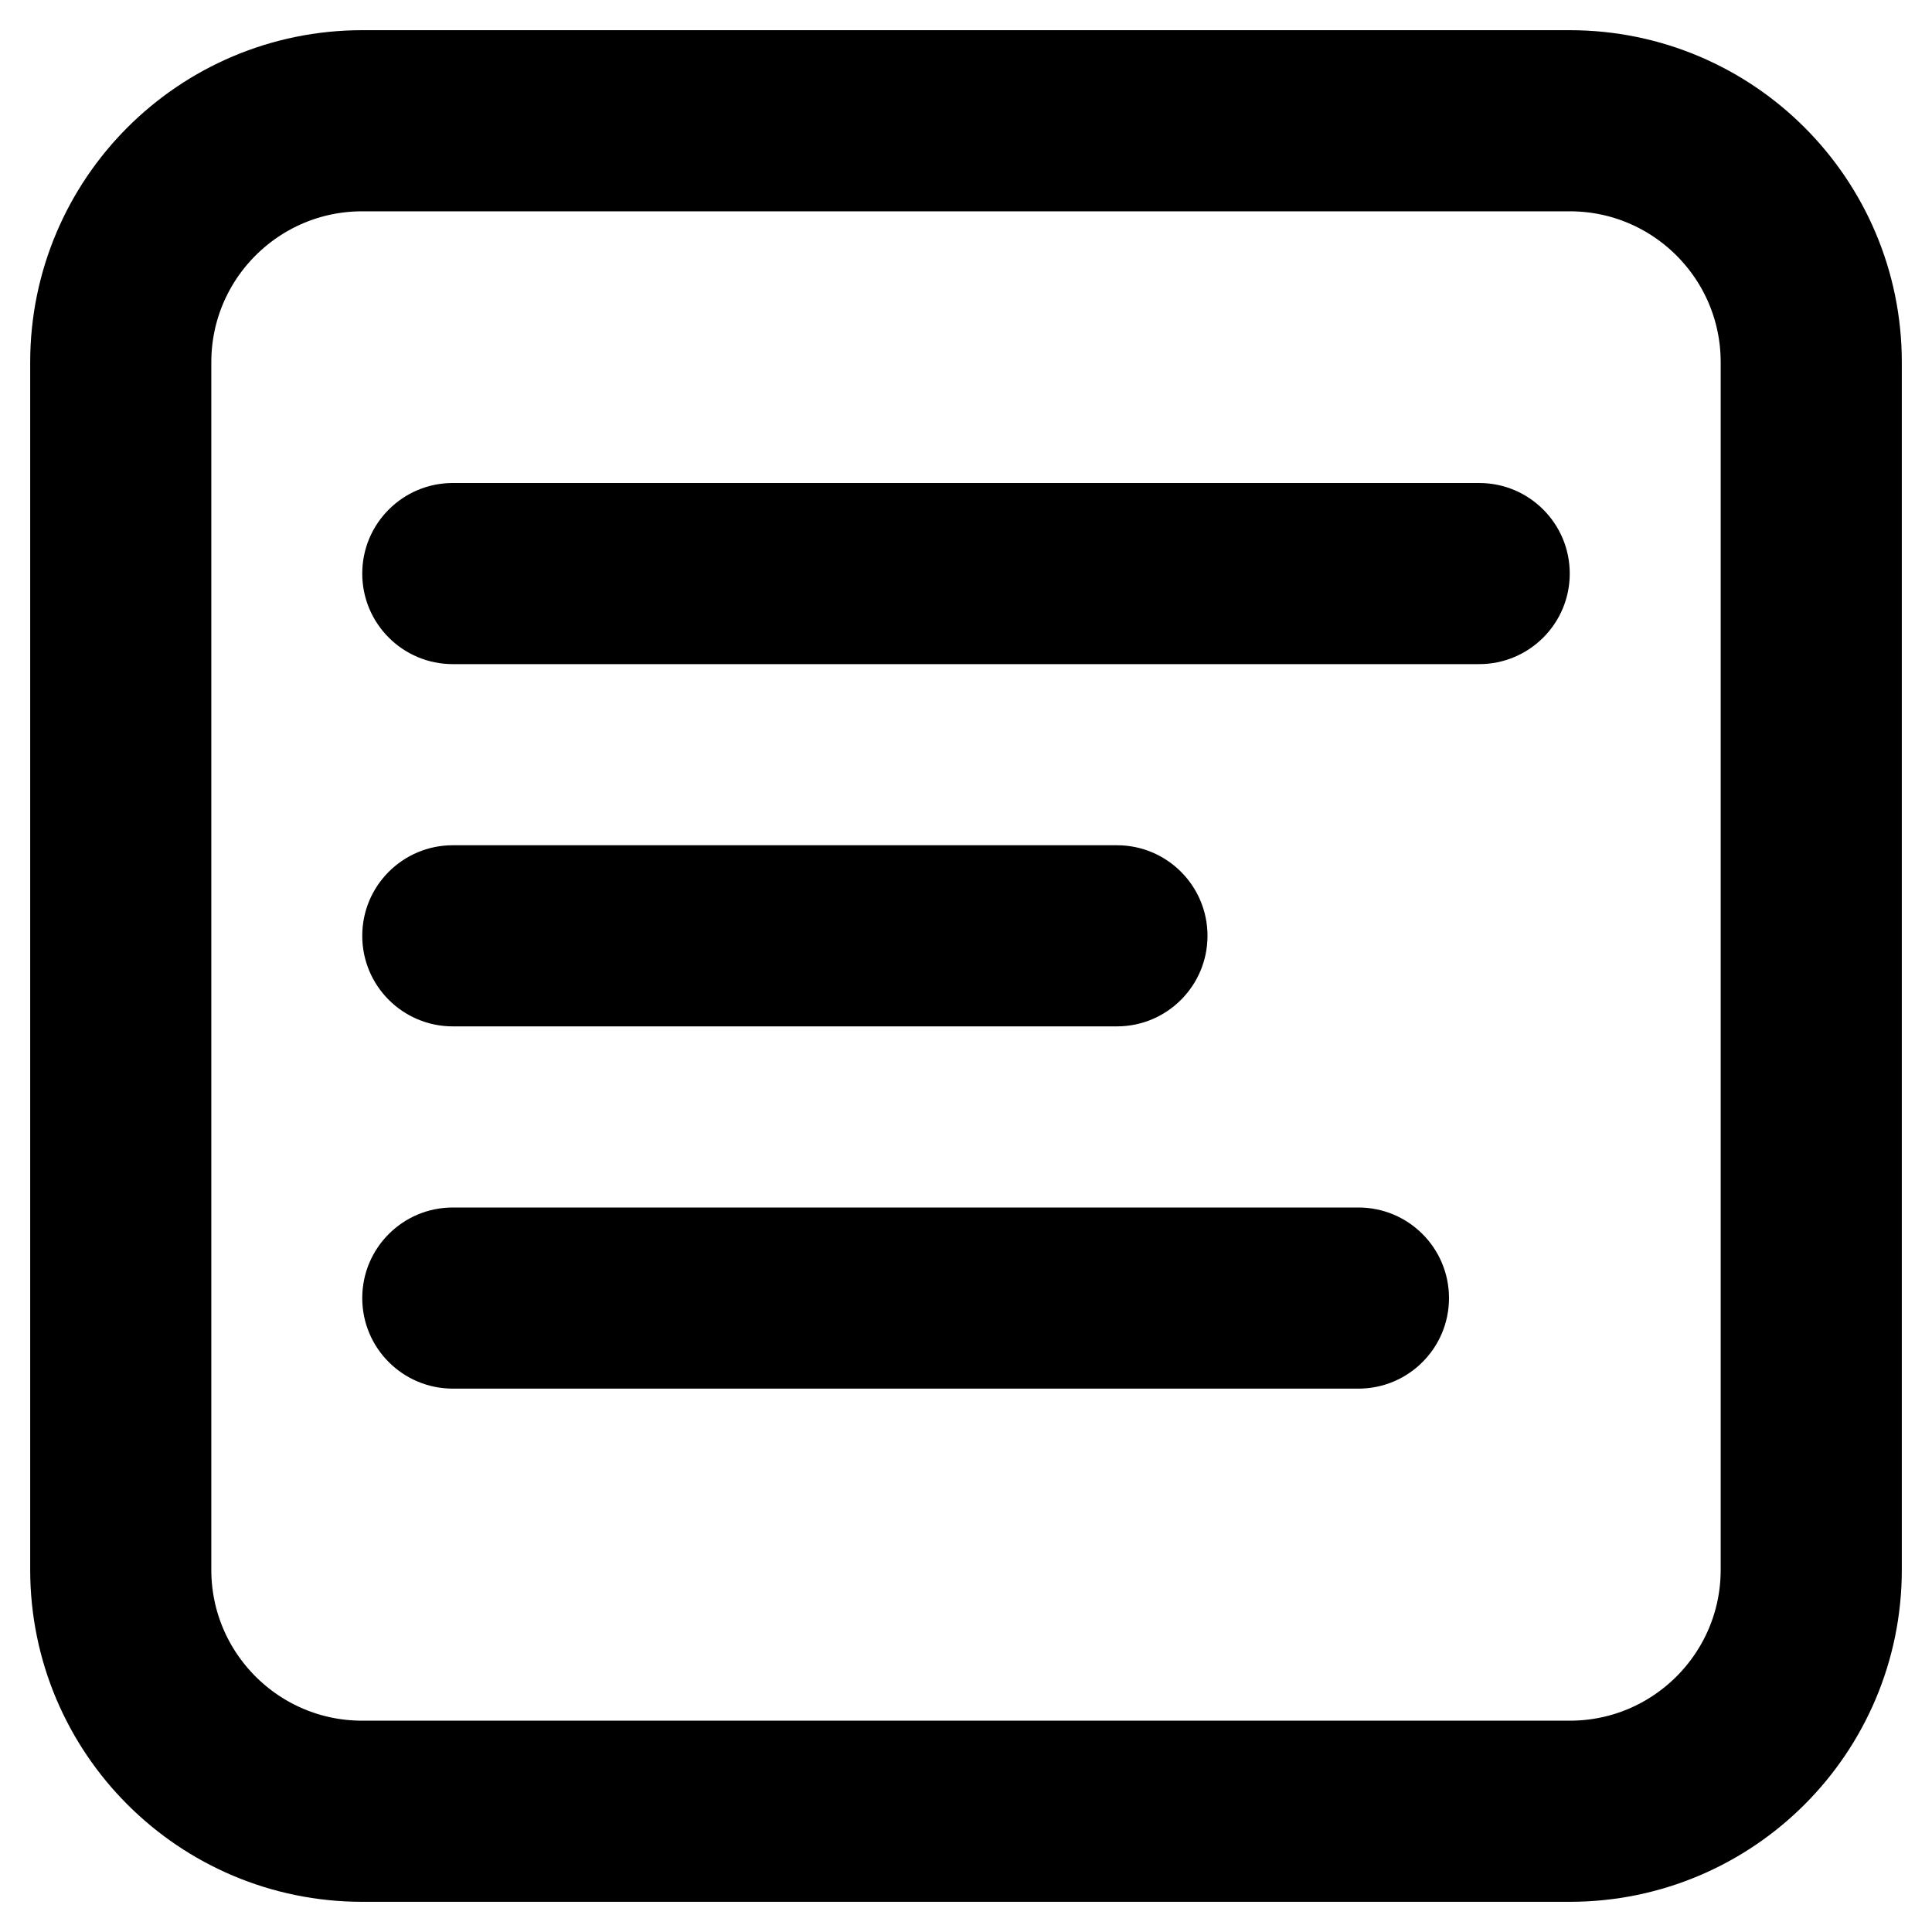
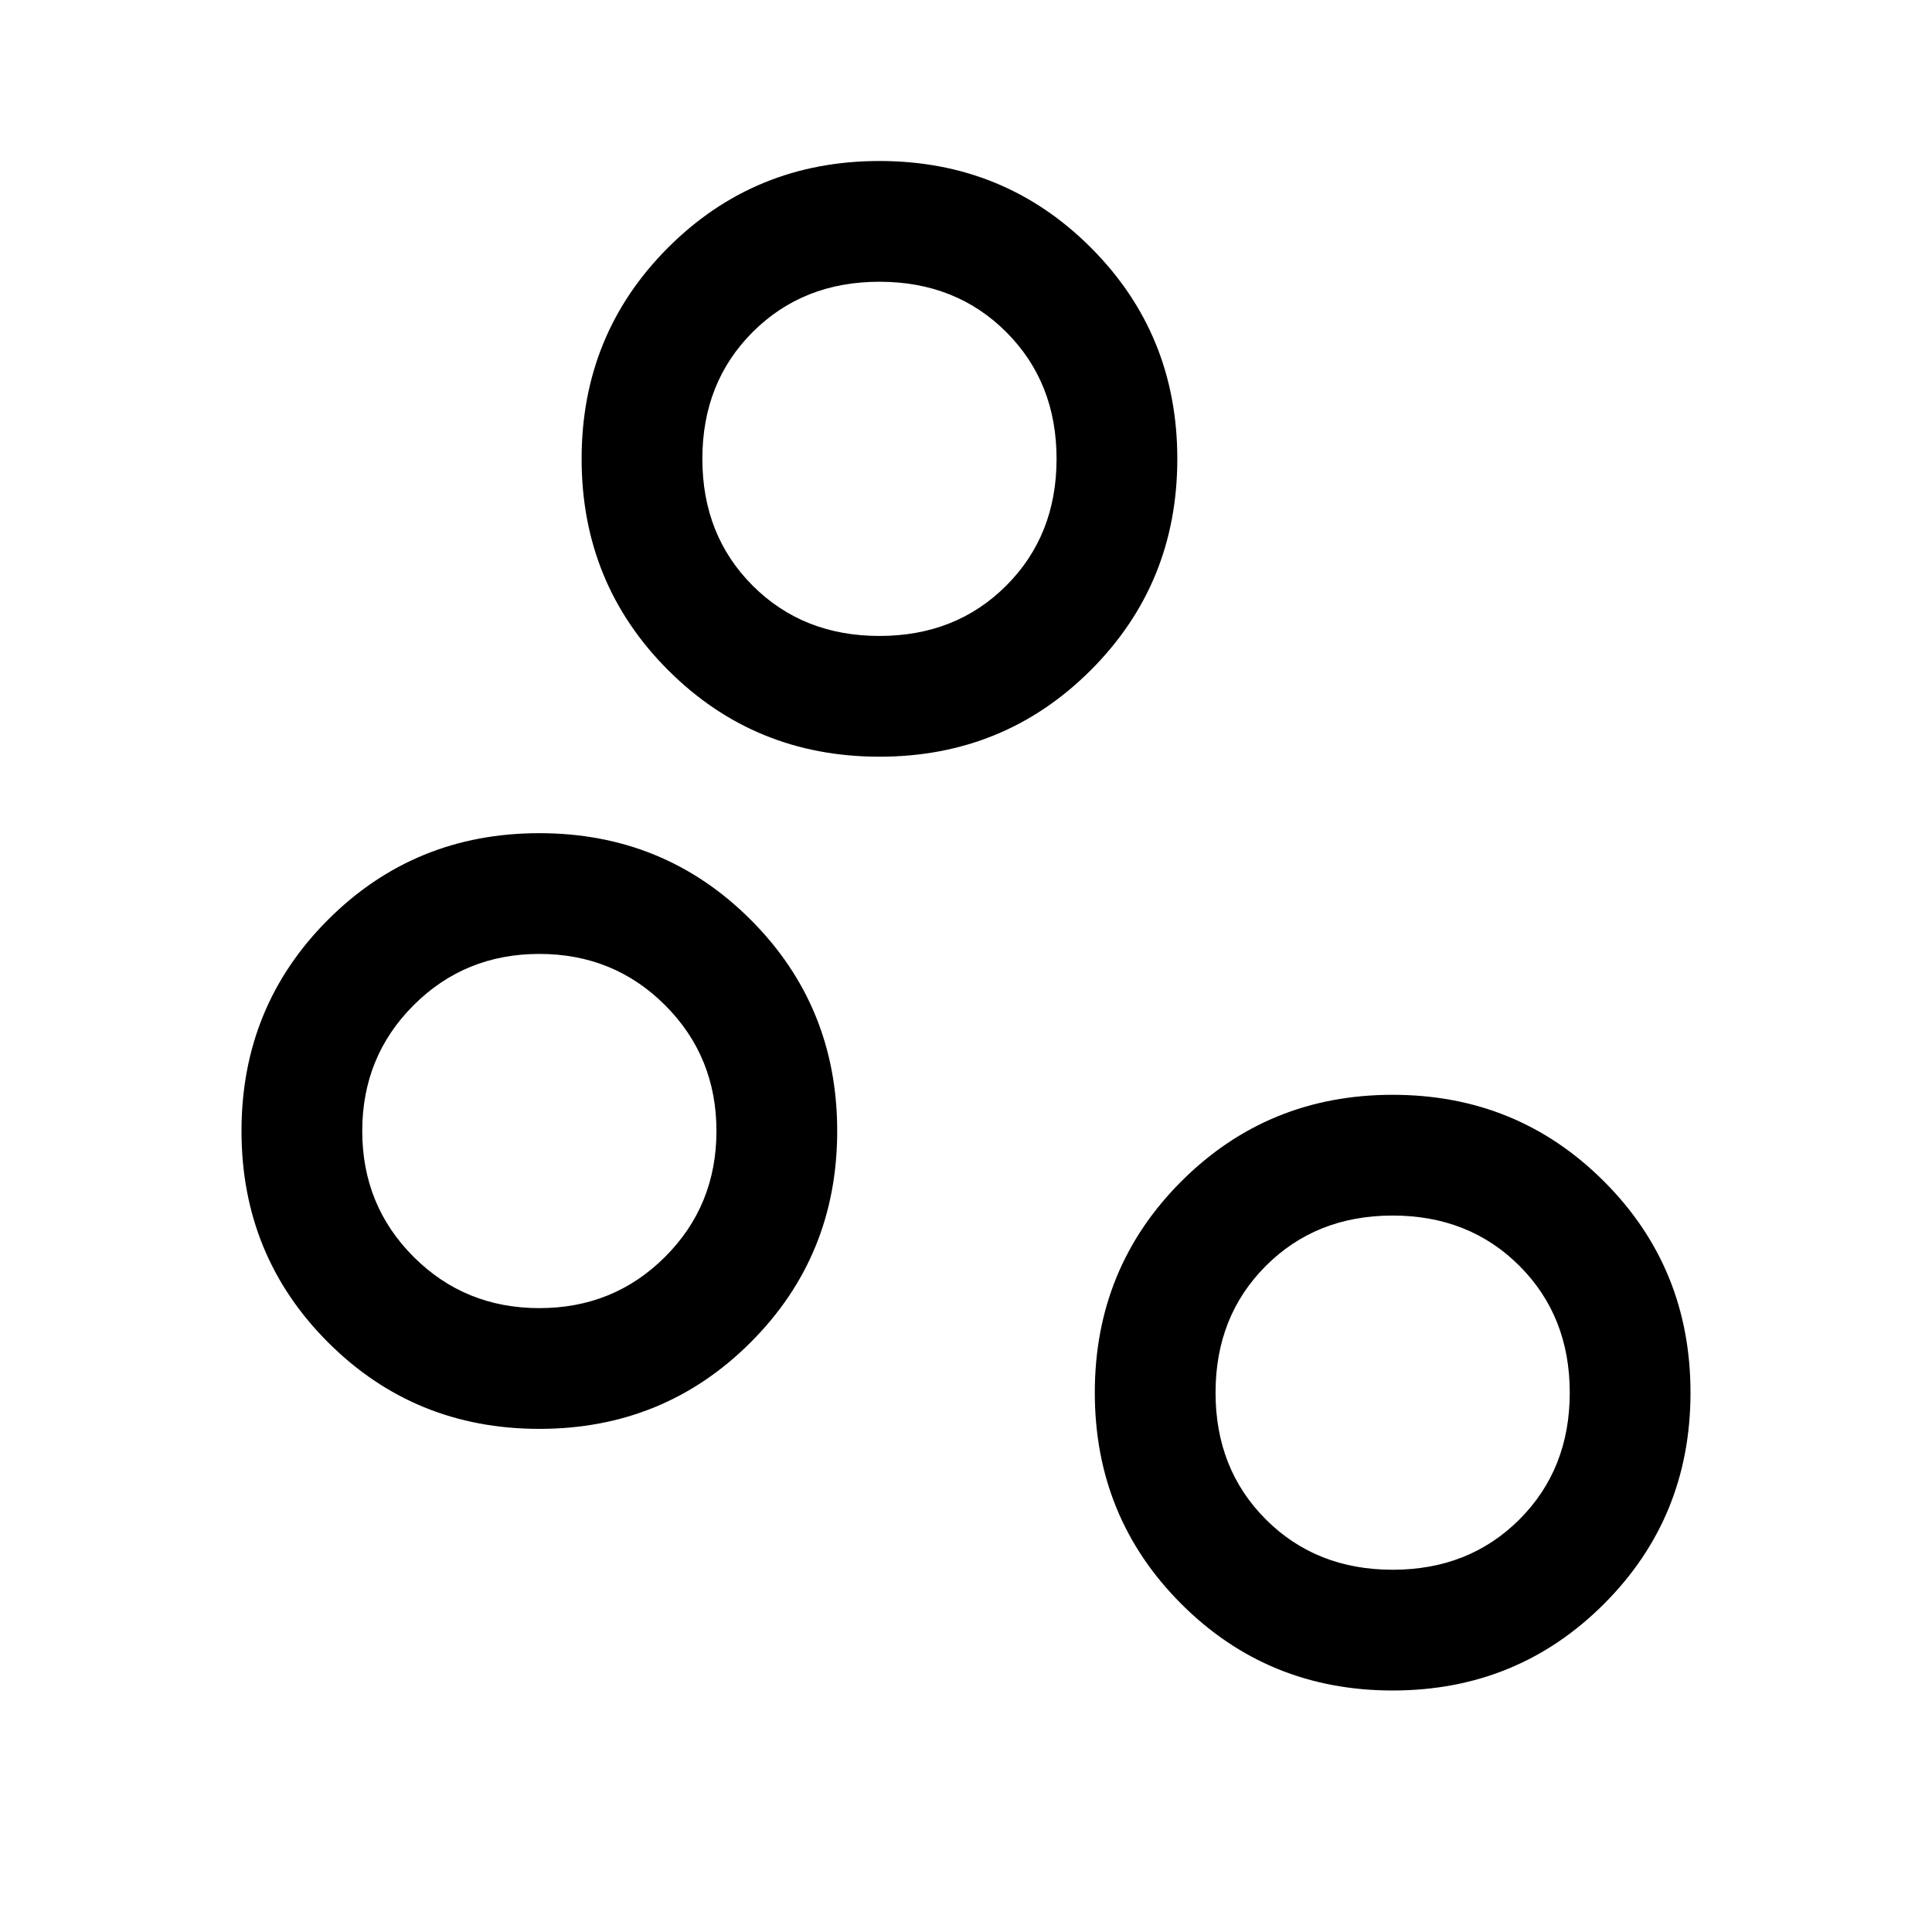
- <svg xmlns="http://www.w3.org/2000/svg" viewBox="0 0 16 16">
-   <rect x="1" y="1" width="14" height="14" rx="2" fill="none" stroke="currentColor" stroke-width="1.5" />
-   <rect x="3" y="4" width="10" height="1.5" rx="0.75" fill="currentColor" />
-   <rect x="3" y="7" width="7" height="1.5" rx="0.75" fill="currentColor" />
-   <rect x="3" y="10" width="9" height="1.5" rx="0.75" fill="currentColor" />
+ <svg xmlns="http://www.w3.org/2000/svg" height="48" width="48" viewBox="0 0 48 48">
+   <path fill="currentColor" d="M13.4 35.5q-3.1 0-5.25-2.15T6 28.1q0-3.1 2.15-5.25t5.25-2.15q3.1 0 5.25 2.15t2.15 5.25q0 3.1-2.15 5.25T13.4 35.5Zm0-3q1.85 0 3.125-1.275T17.8 28.1q0-1.85-1.275-3.125T13.4 23.7q-1.85 0-3.125 1.275T9 28.1q0 1.85 1.275 3.125T13.4 32.5Zm8.45-16.7q1.9 0 3.15-1.25t1.25-3.15q0-1.9-1.25-3.15T21.85 7q-1.9 0-3.15 1.25t-1.25 3.15q0 1.9 1.25 3.15t3.15 1.25Zm0 3q-3.1 0-5.25-2.15t-2.15-5.25q0-3.1 2.15-5.25T21.85 4q3.1 0 5.25 2.15t2.15 5.25q0 3.1-2.15 5.25t-5.25 2.15ZM34.6 39q1.9 0 3.15-1.25T39 34.6q0-1.9-1.25-3.15T34.6 30.2q-1.9 0-3.15 1.25T30.2 34.6q0 1.9 1.25 3.15T34.6 39Zm0 3q-3.1 0-5.25-2.15T27.2 34.6q0-3.1 2.15-5.25t5.25-2.15q3.1 0 5.25 2.15T42 34.6q0 3.1-2.15 5.25T34.6 42Z" />
</svg>
